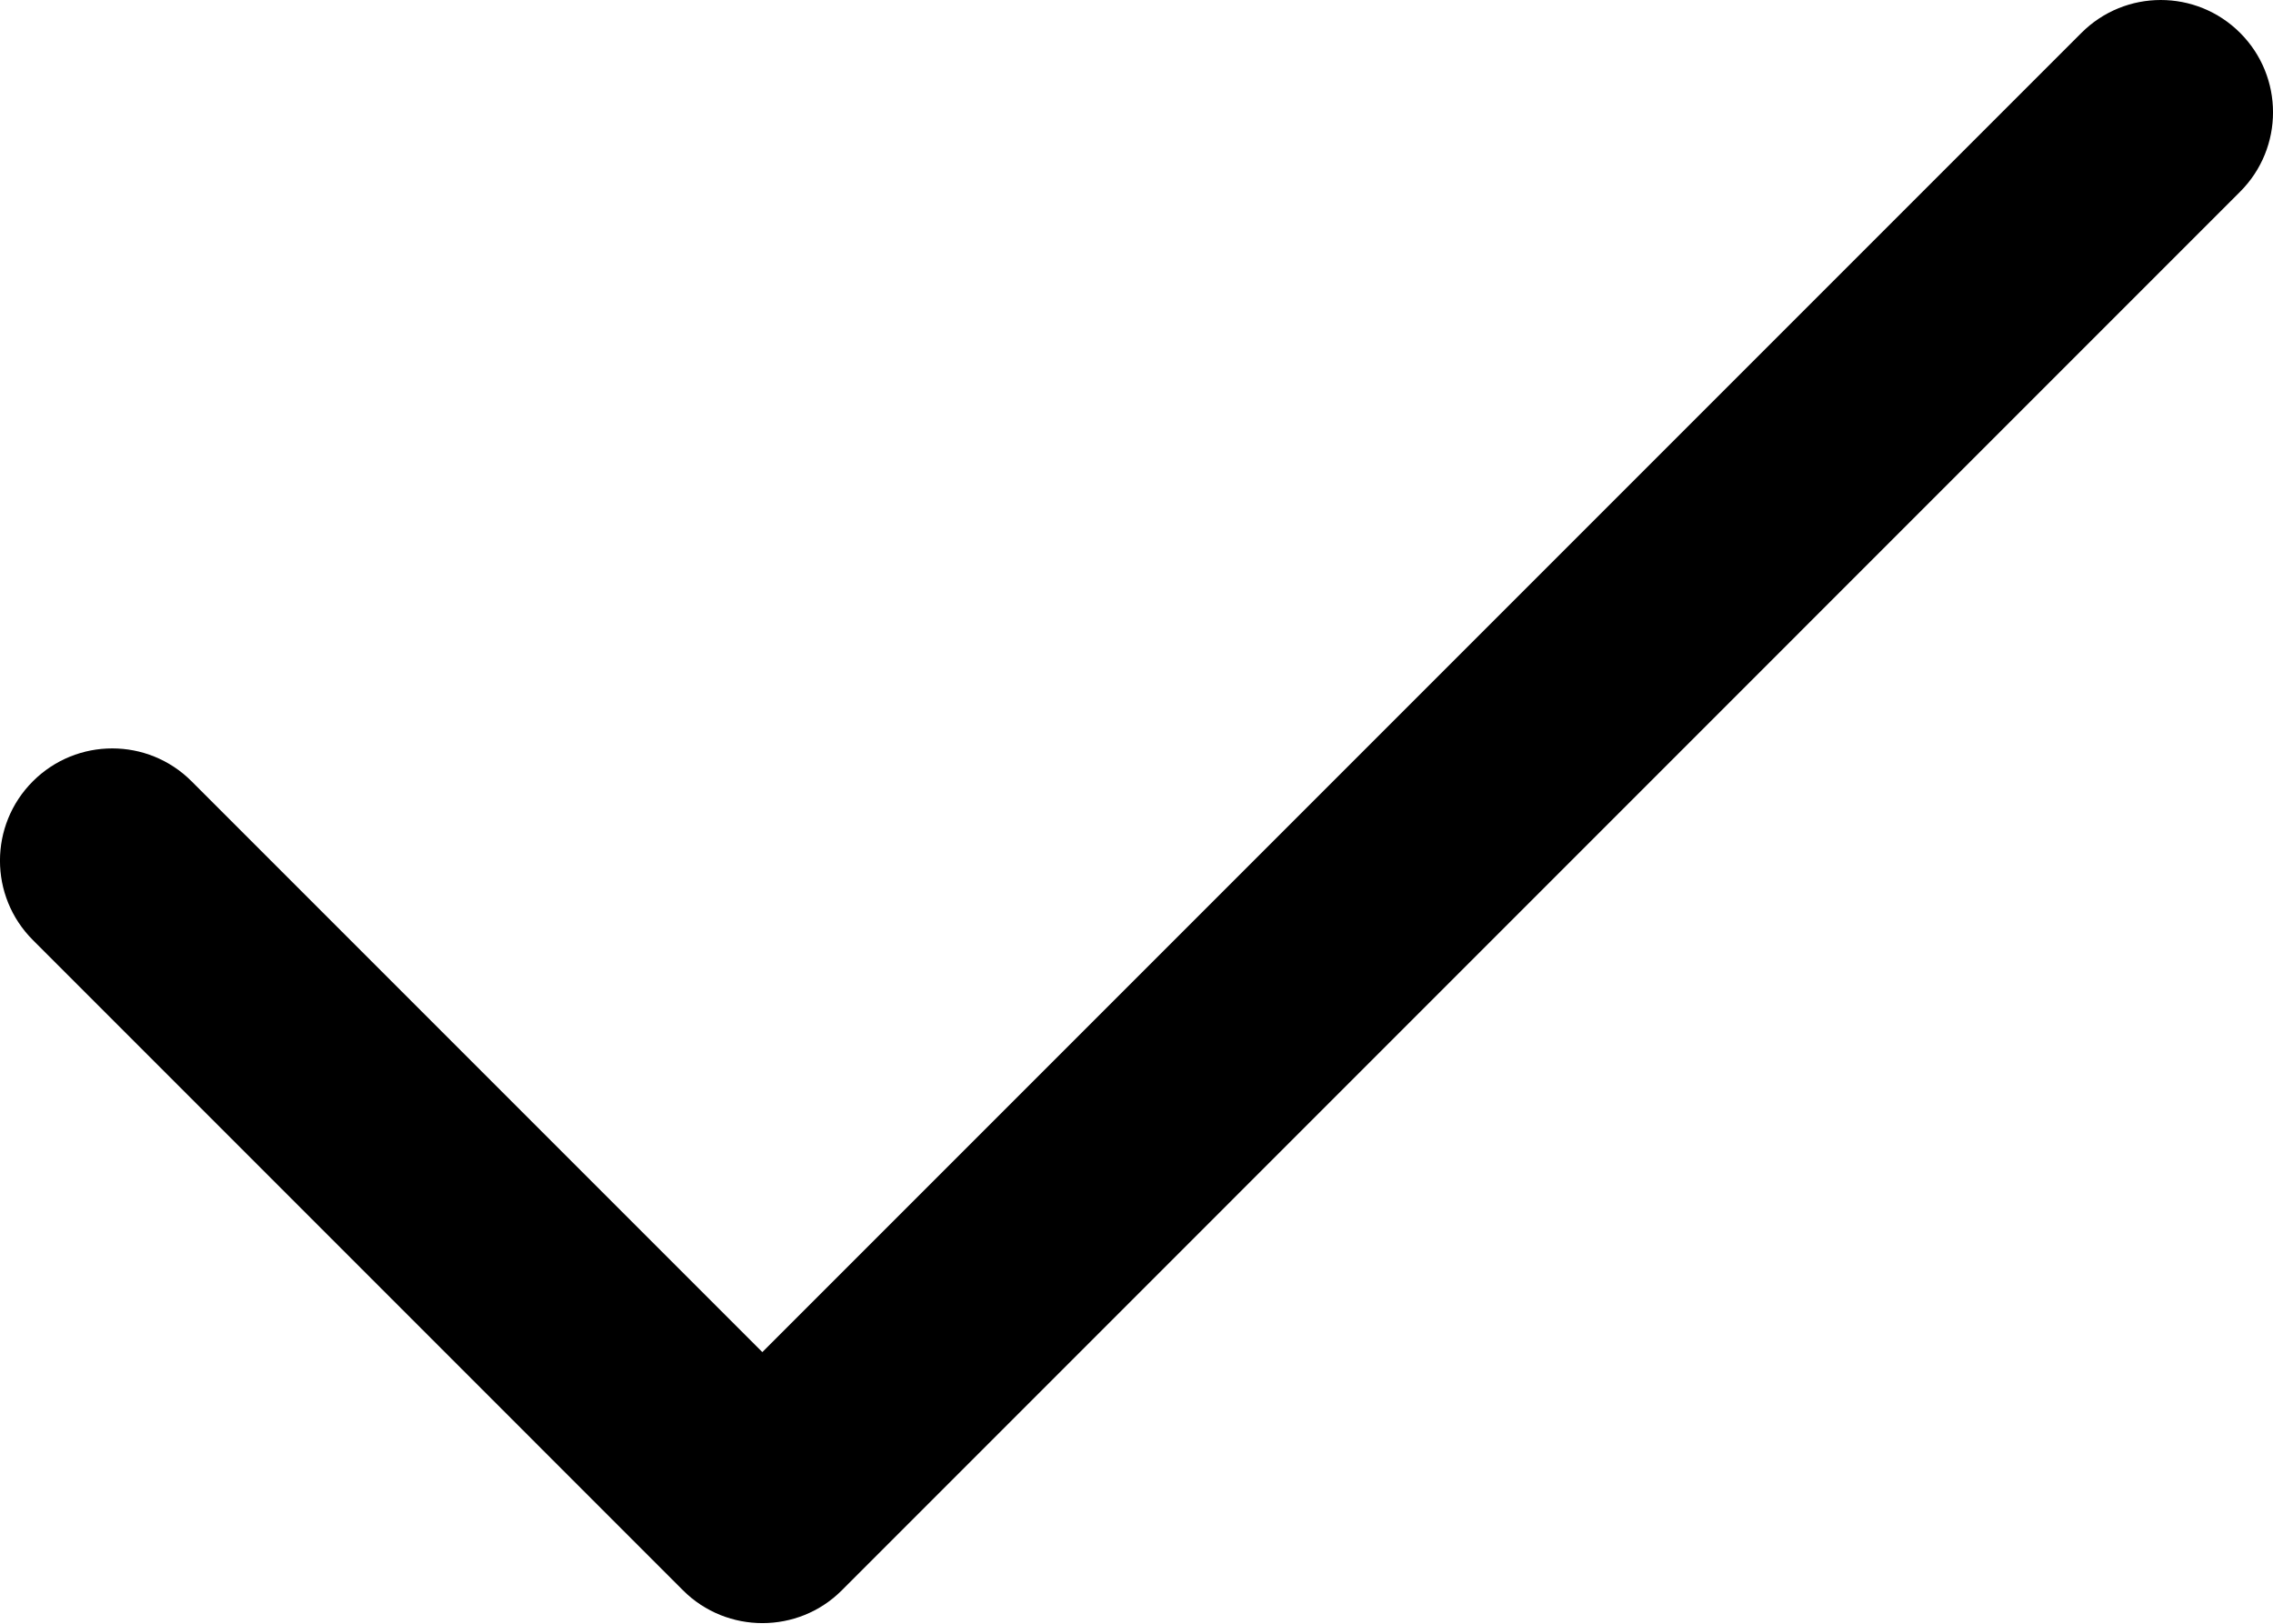
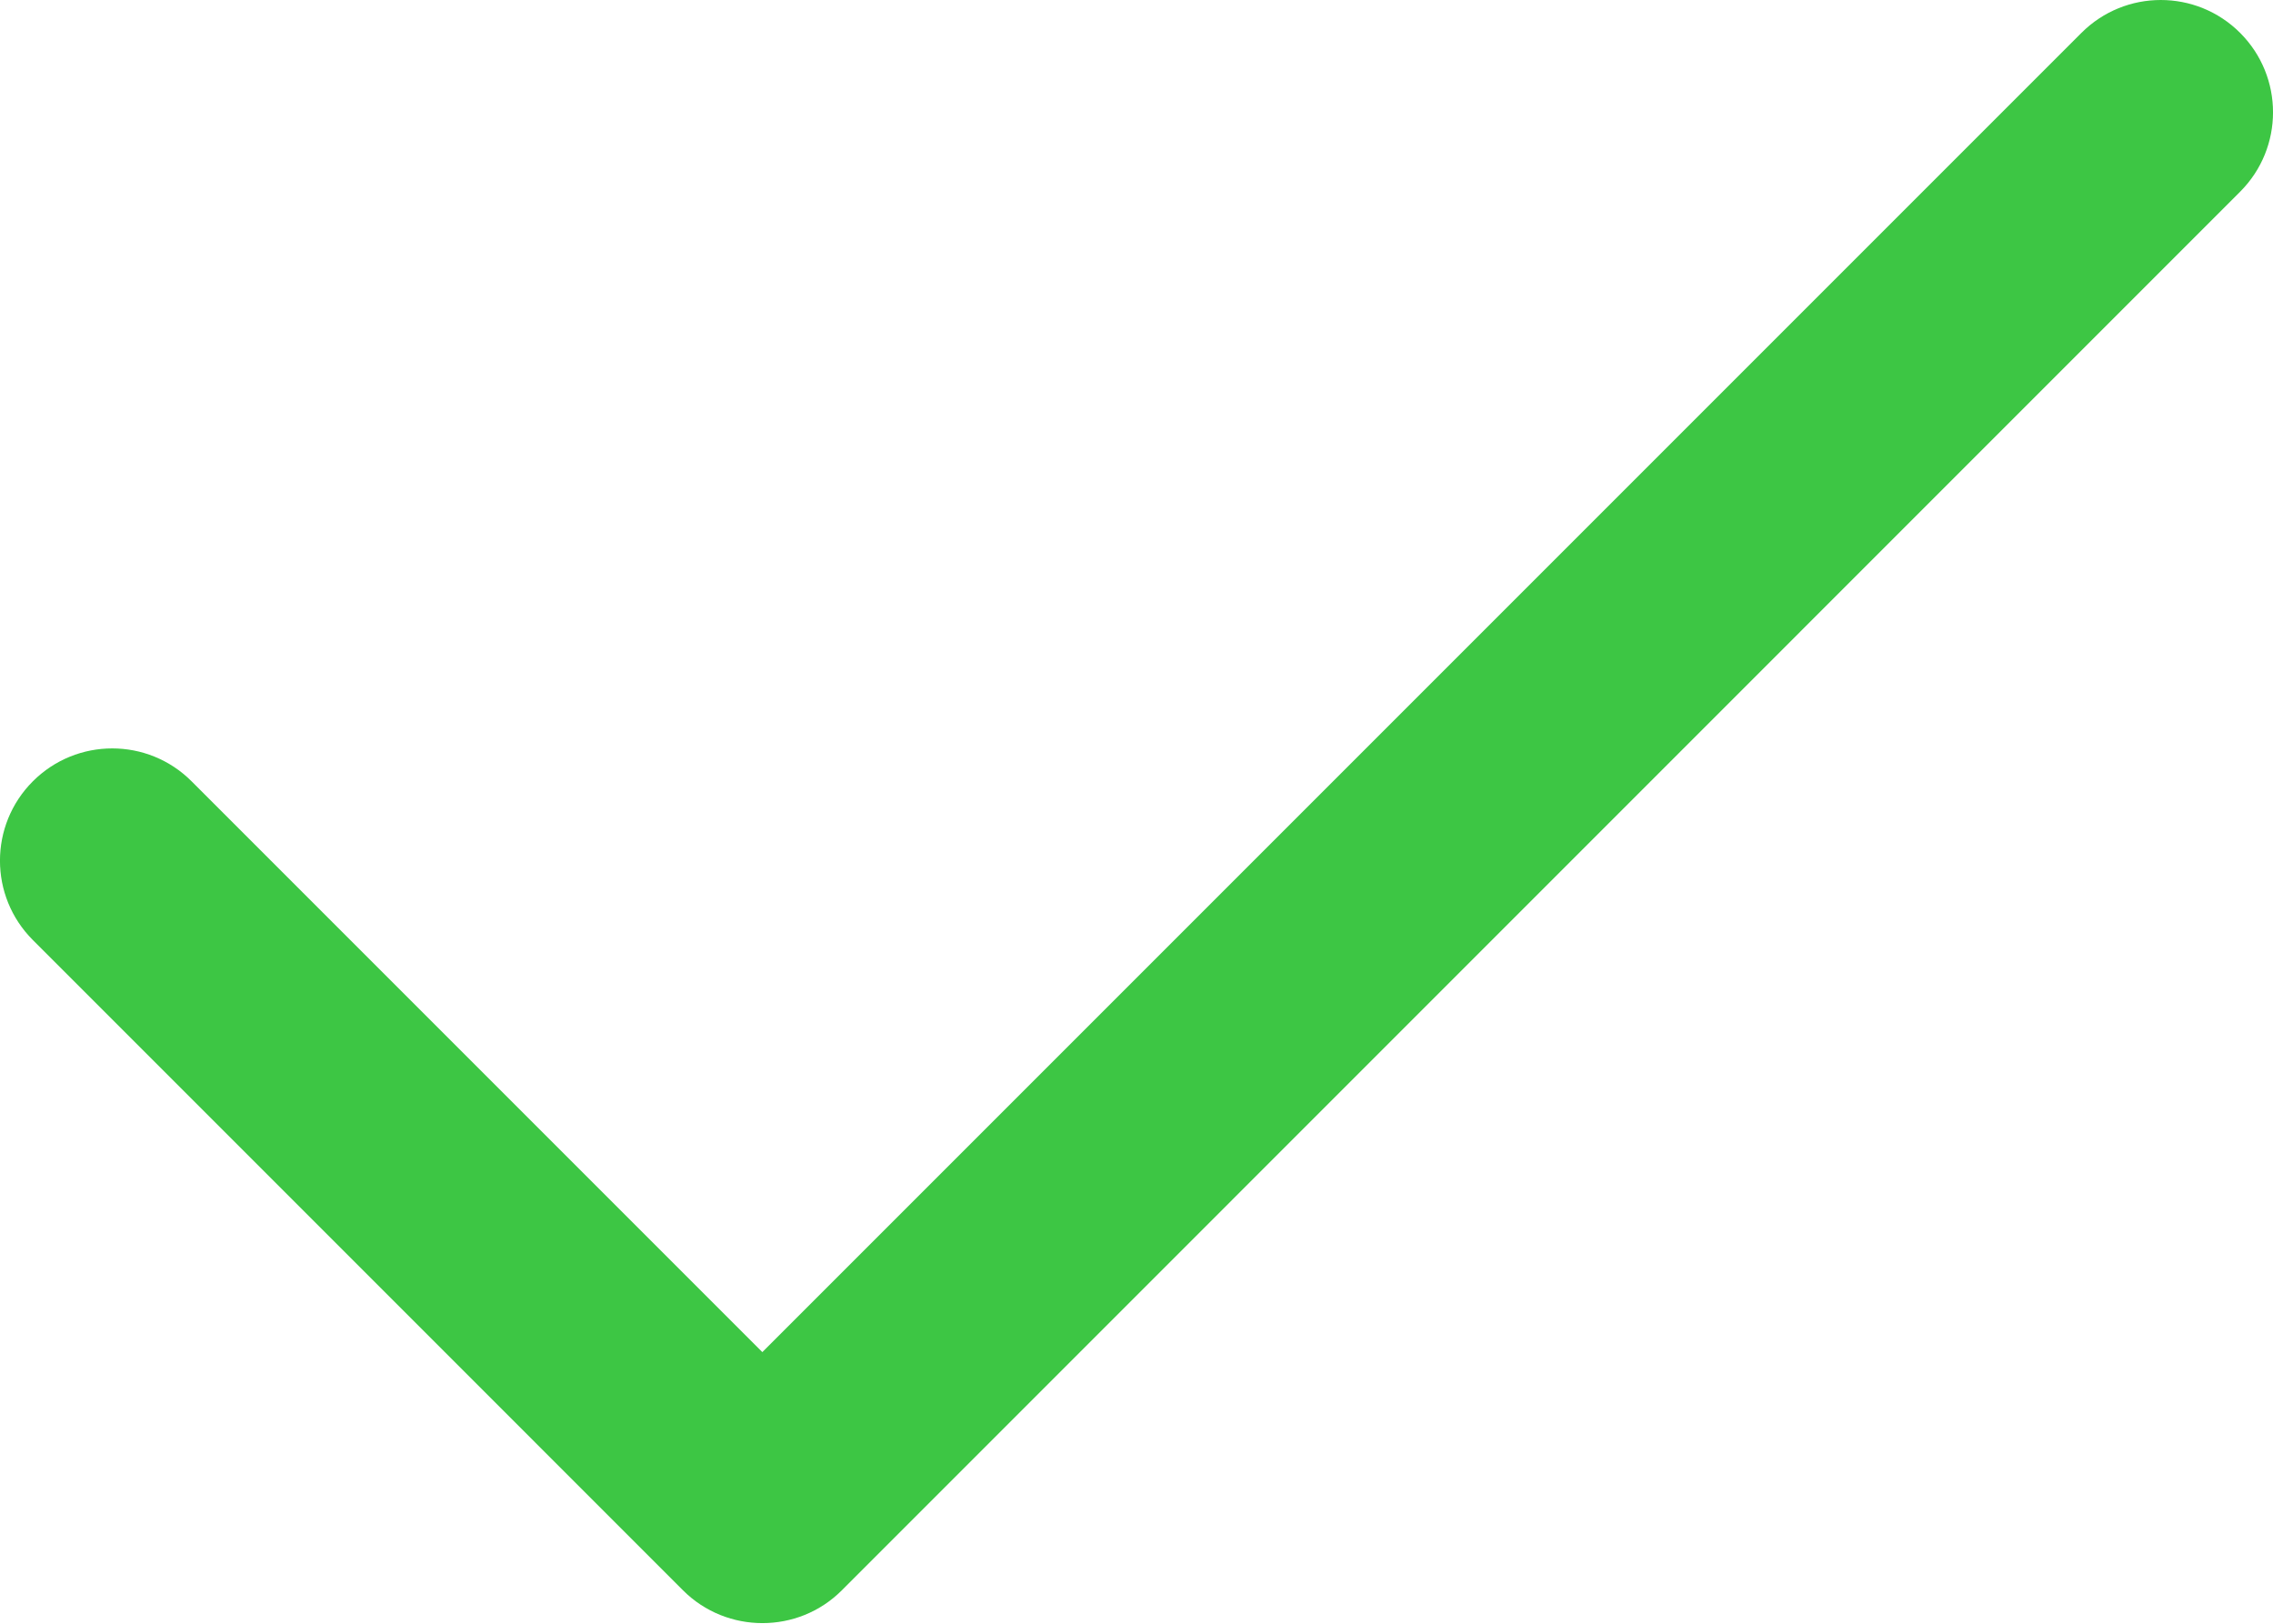
<svg xmlns="http://www.w3.org/2000/svg" height="28.917" width="40.499">
  <g transform="matrix(1.333333,0,0,-1.333333,0,28.91667)">
    <g transform="translate(29.9351,21.248)">
-       <path style="fill:#000;" d="M 0,0 C -0.586,0.586 -1.535,0.586 -2.121,0 L -19.748,-17.627 -27.375,-10 c -0.585,0.586 -1.535,0.586 -2.121,0 -0.586,-0.586 -0.586,-1.535 0,-2.121 l 8.688,-8.689 c 0.293,-0.293 0.678,-0.438 1.061,-0.438 0.385,0 0.768,0.145 1.061,0.438 L 0,-2.122 C 0.586,-1.536 0.586,-0.586 0,0" />
+       <path style="fill:#3dc644;" d="M 0,0 C -0.586,0.586 -1.535,0.586 -2.121,0 L -19.748,-17.627 -27.375,-10 c -0.585,0.586 -1.535,0.586 -2.121,0 -0.586,-0.586 -0.586,-1.535 0,-2.121 l 8.688,-8.689 c 0.293,-0.293 0.678,-0.438 1.061,-0.438 0.385,0 0.768,0.145 1.061,0.438 L 0,-2.122 C 0.586,-1.536 0.586,-0.586 0,0" />
    </g>
  </g>
</svg>
